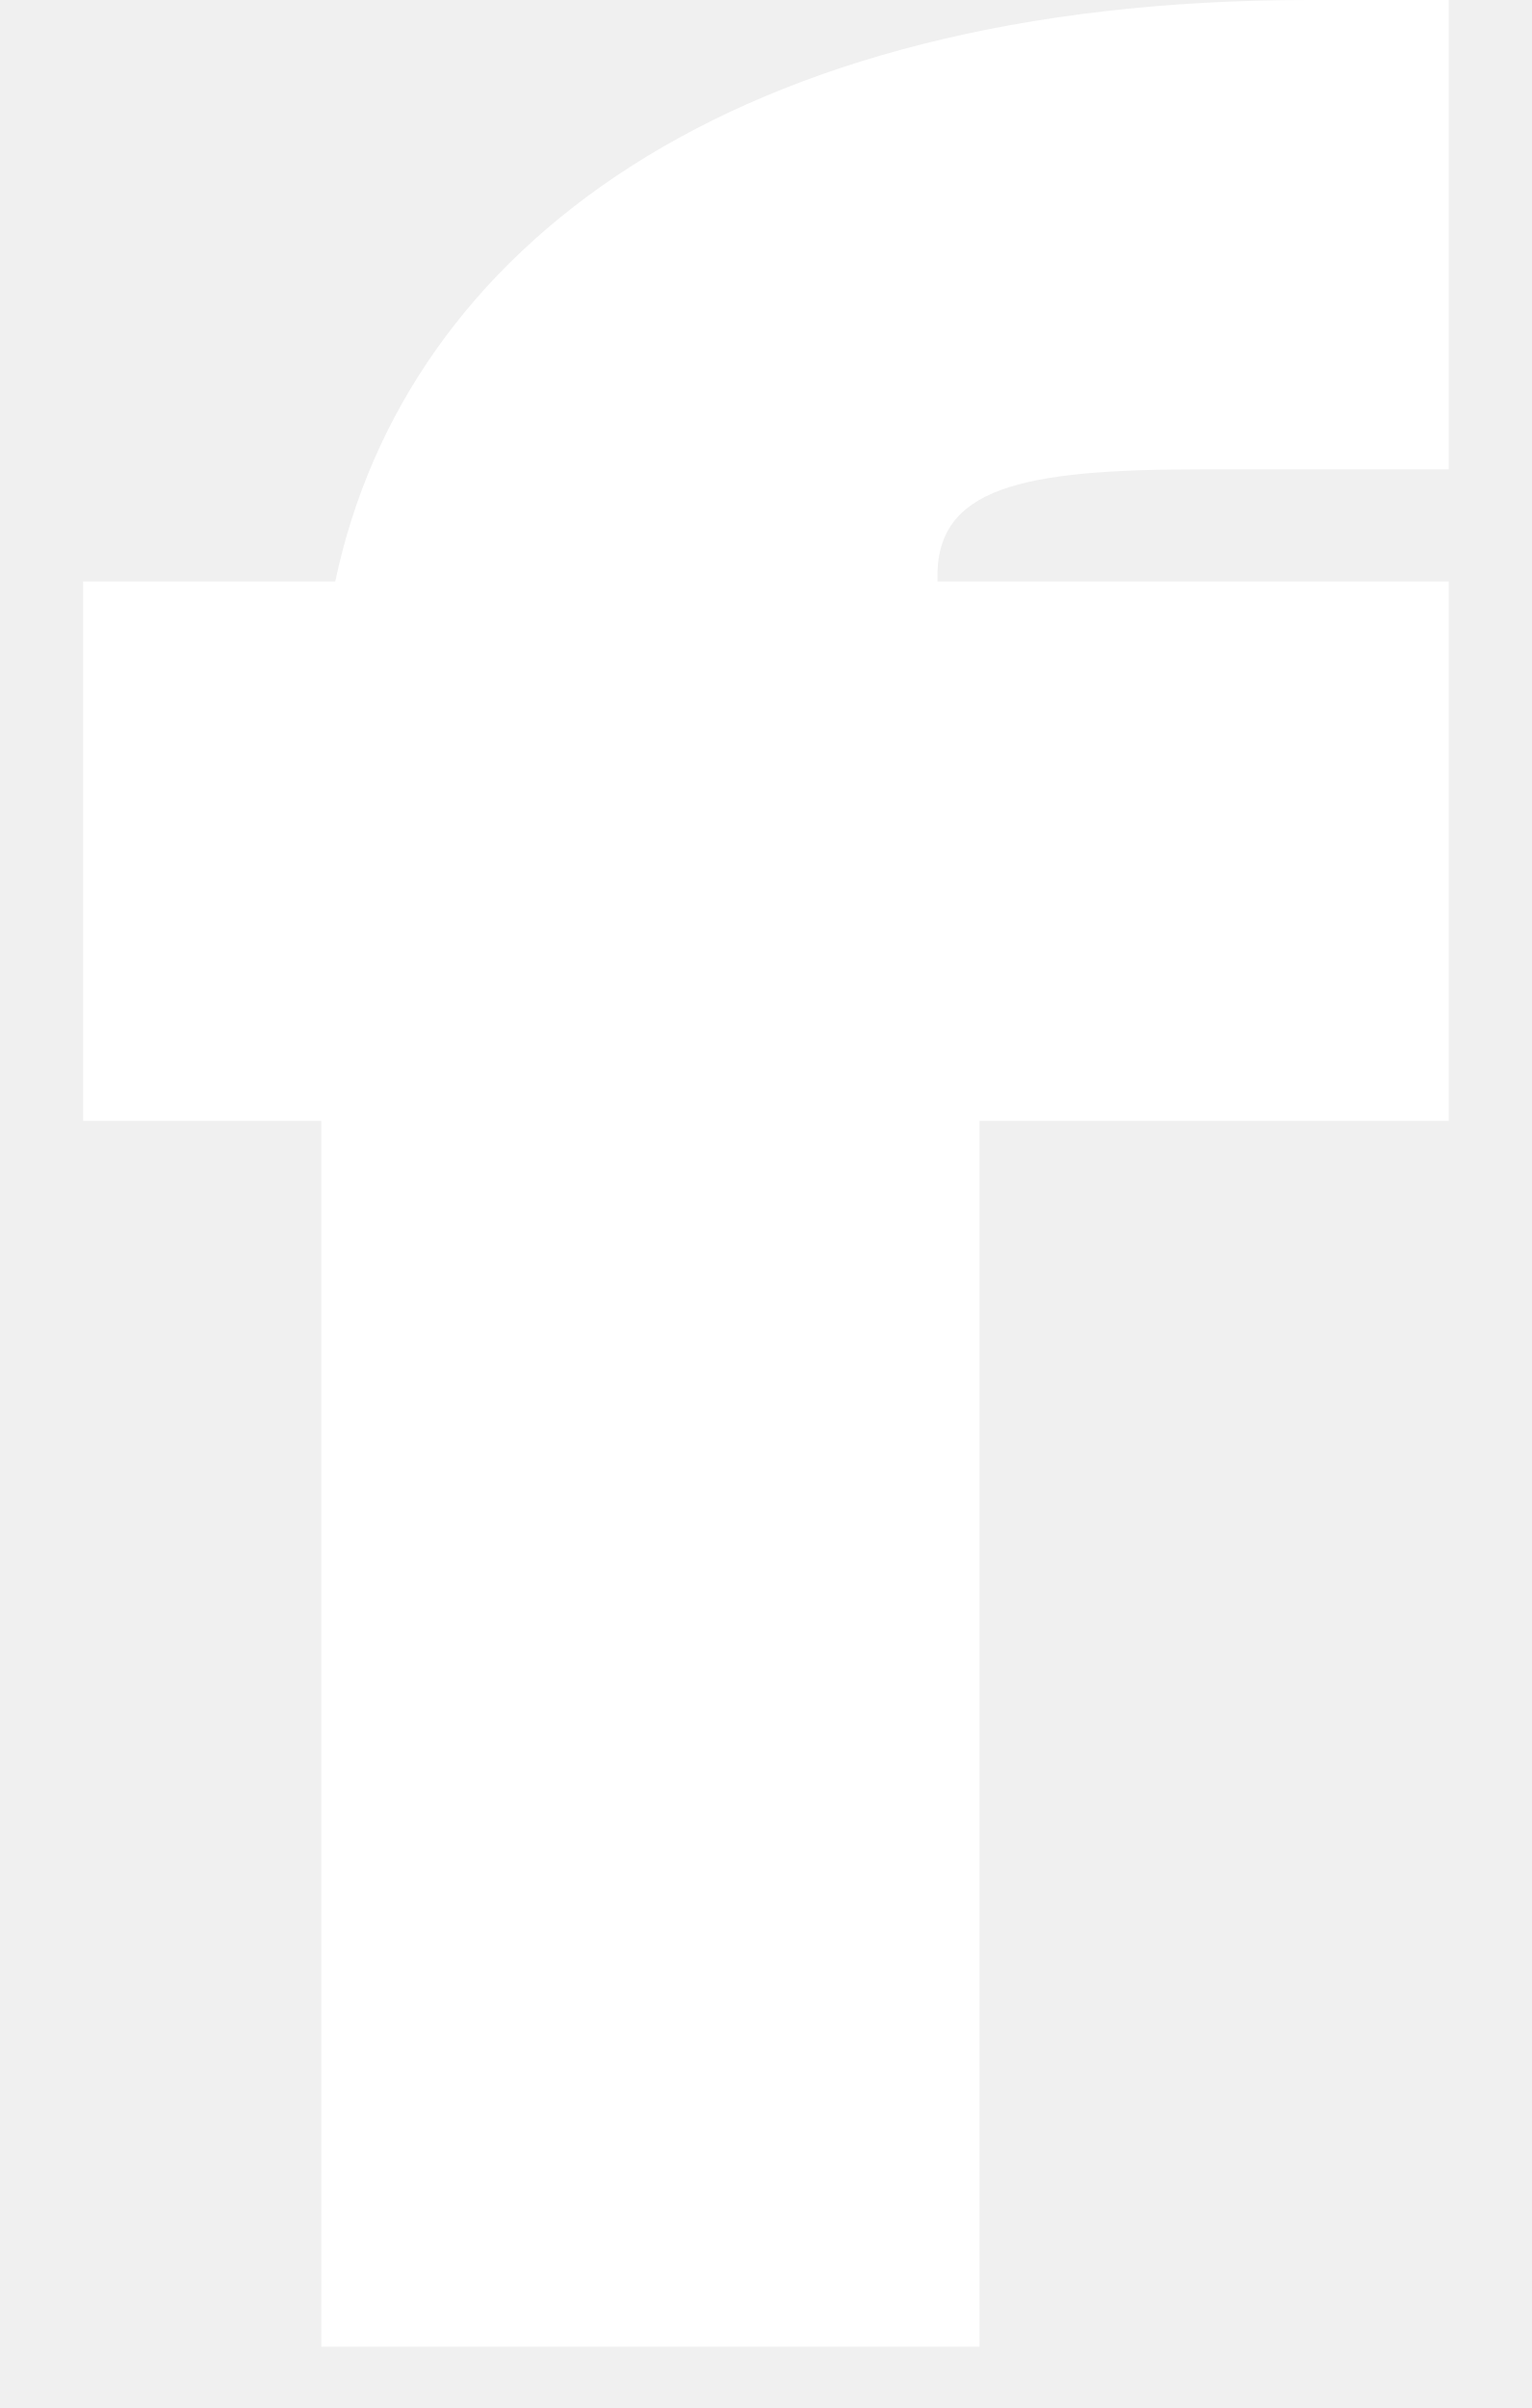
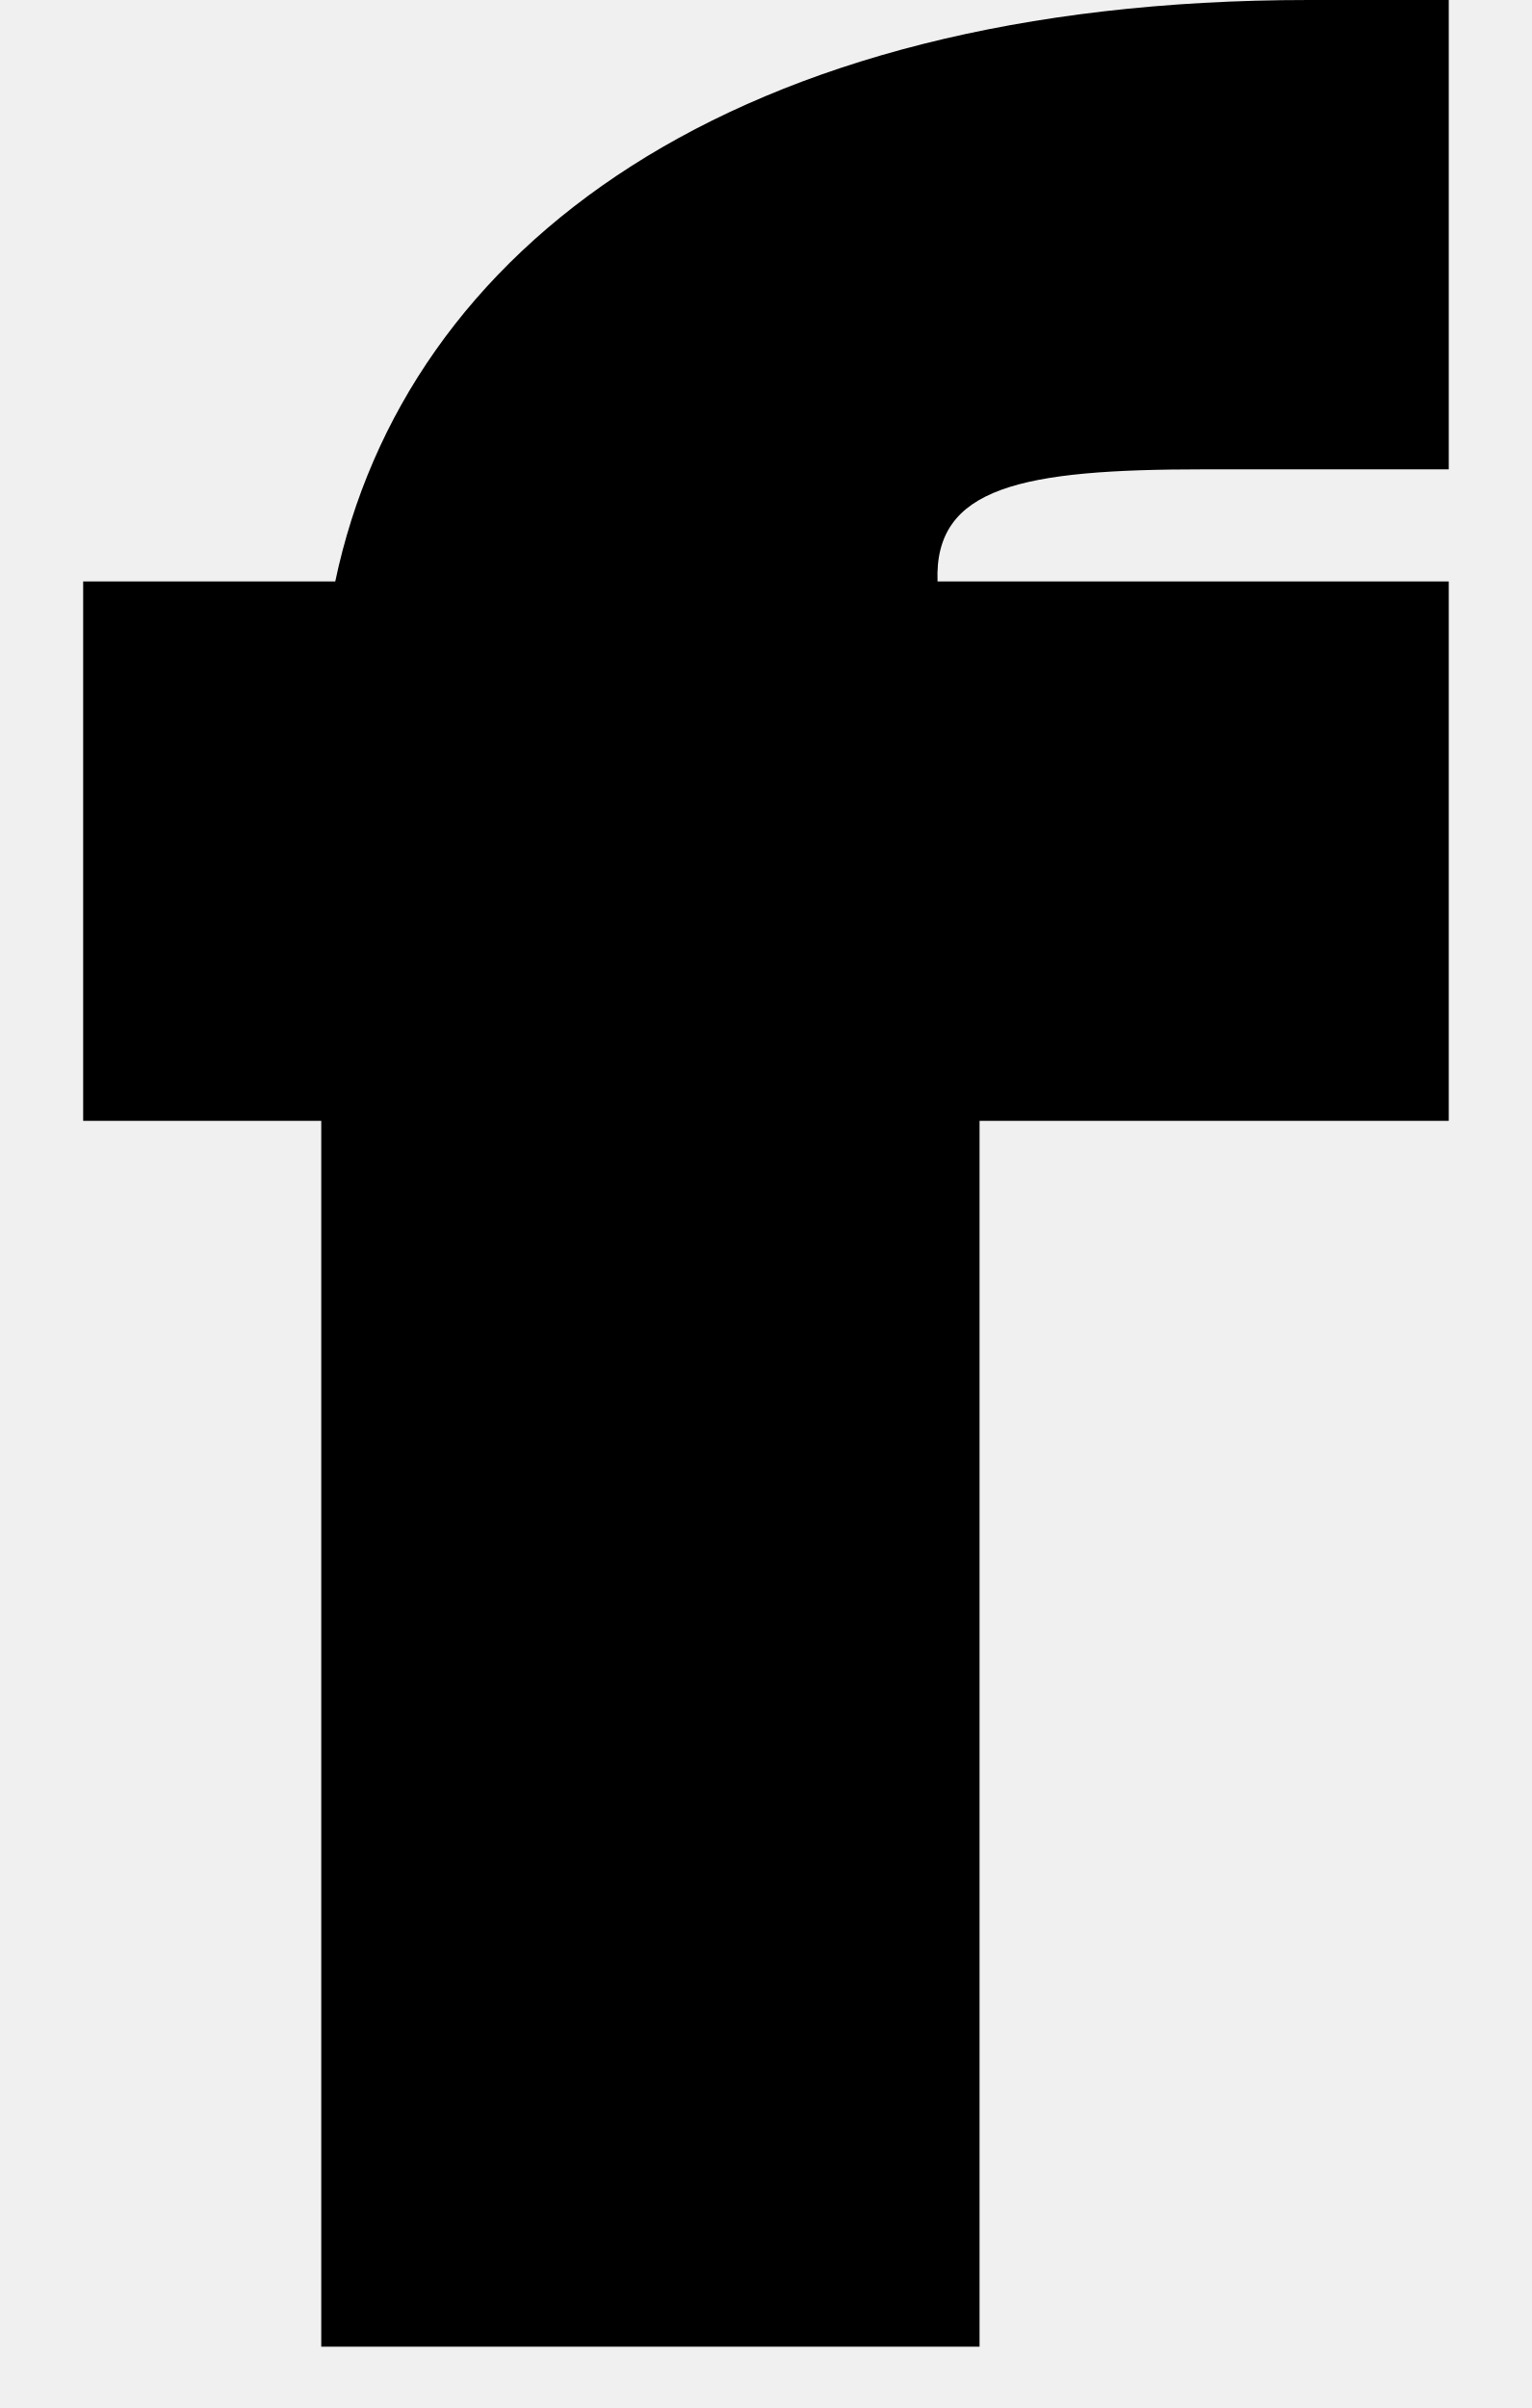
- <svg xmlns="http://www.w3.org/2000/svg" fill="none" height="22" viewBox="0 0 14 22" width="14">
-   <path d="m8.952 21.44h-6.016v-11.2h-2.176v-4.928h2.304c.64-3.04 3.616-5.312 8.896-5.312h1.28v4.288h-2.24c-1.664 0-2.464.16-2.432 1.024h4.672v4.928h-4.288z" fill="#fff" />
+ <svg xmlns="http://www.w3.org/2000/svg" fill="currentColor" height="22" viewBox="0 0 14 22" width="14">
+   <path d="m8.952 21.44h-6.016v-11.2h-2.176v-4.928h2.304c.64-3.04 3.616-5.312 8.896-5.312h1.28v4.288h-2.24c-1.664 0-2.464.16-2.432 1.024h4.672v4.928h-4.288z" />
</svg>
